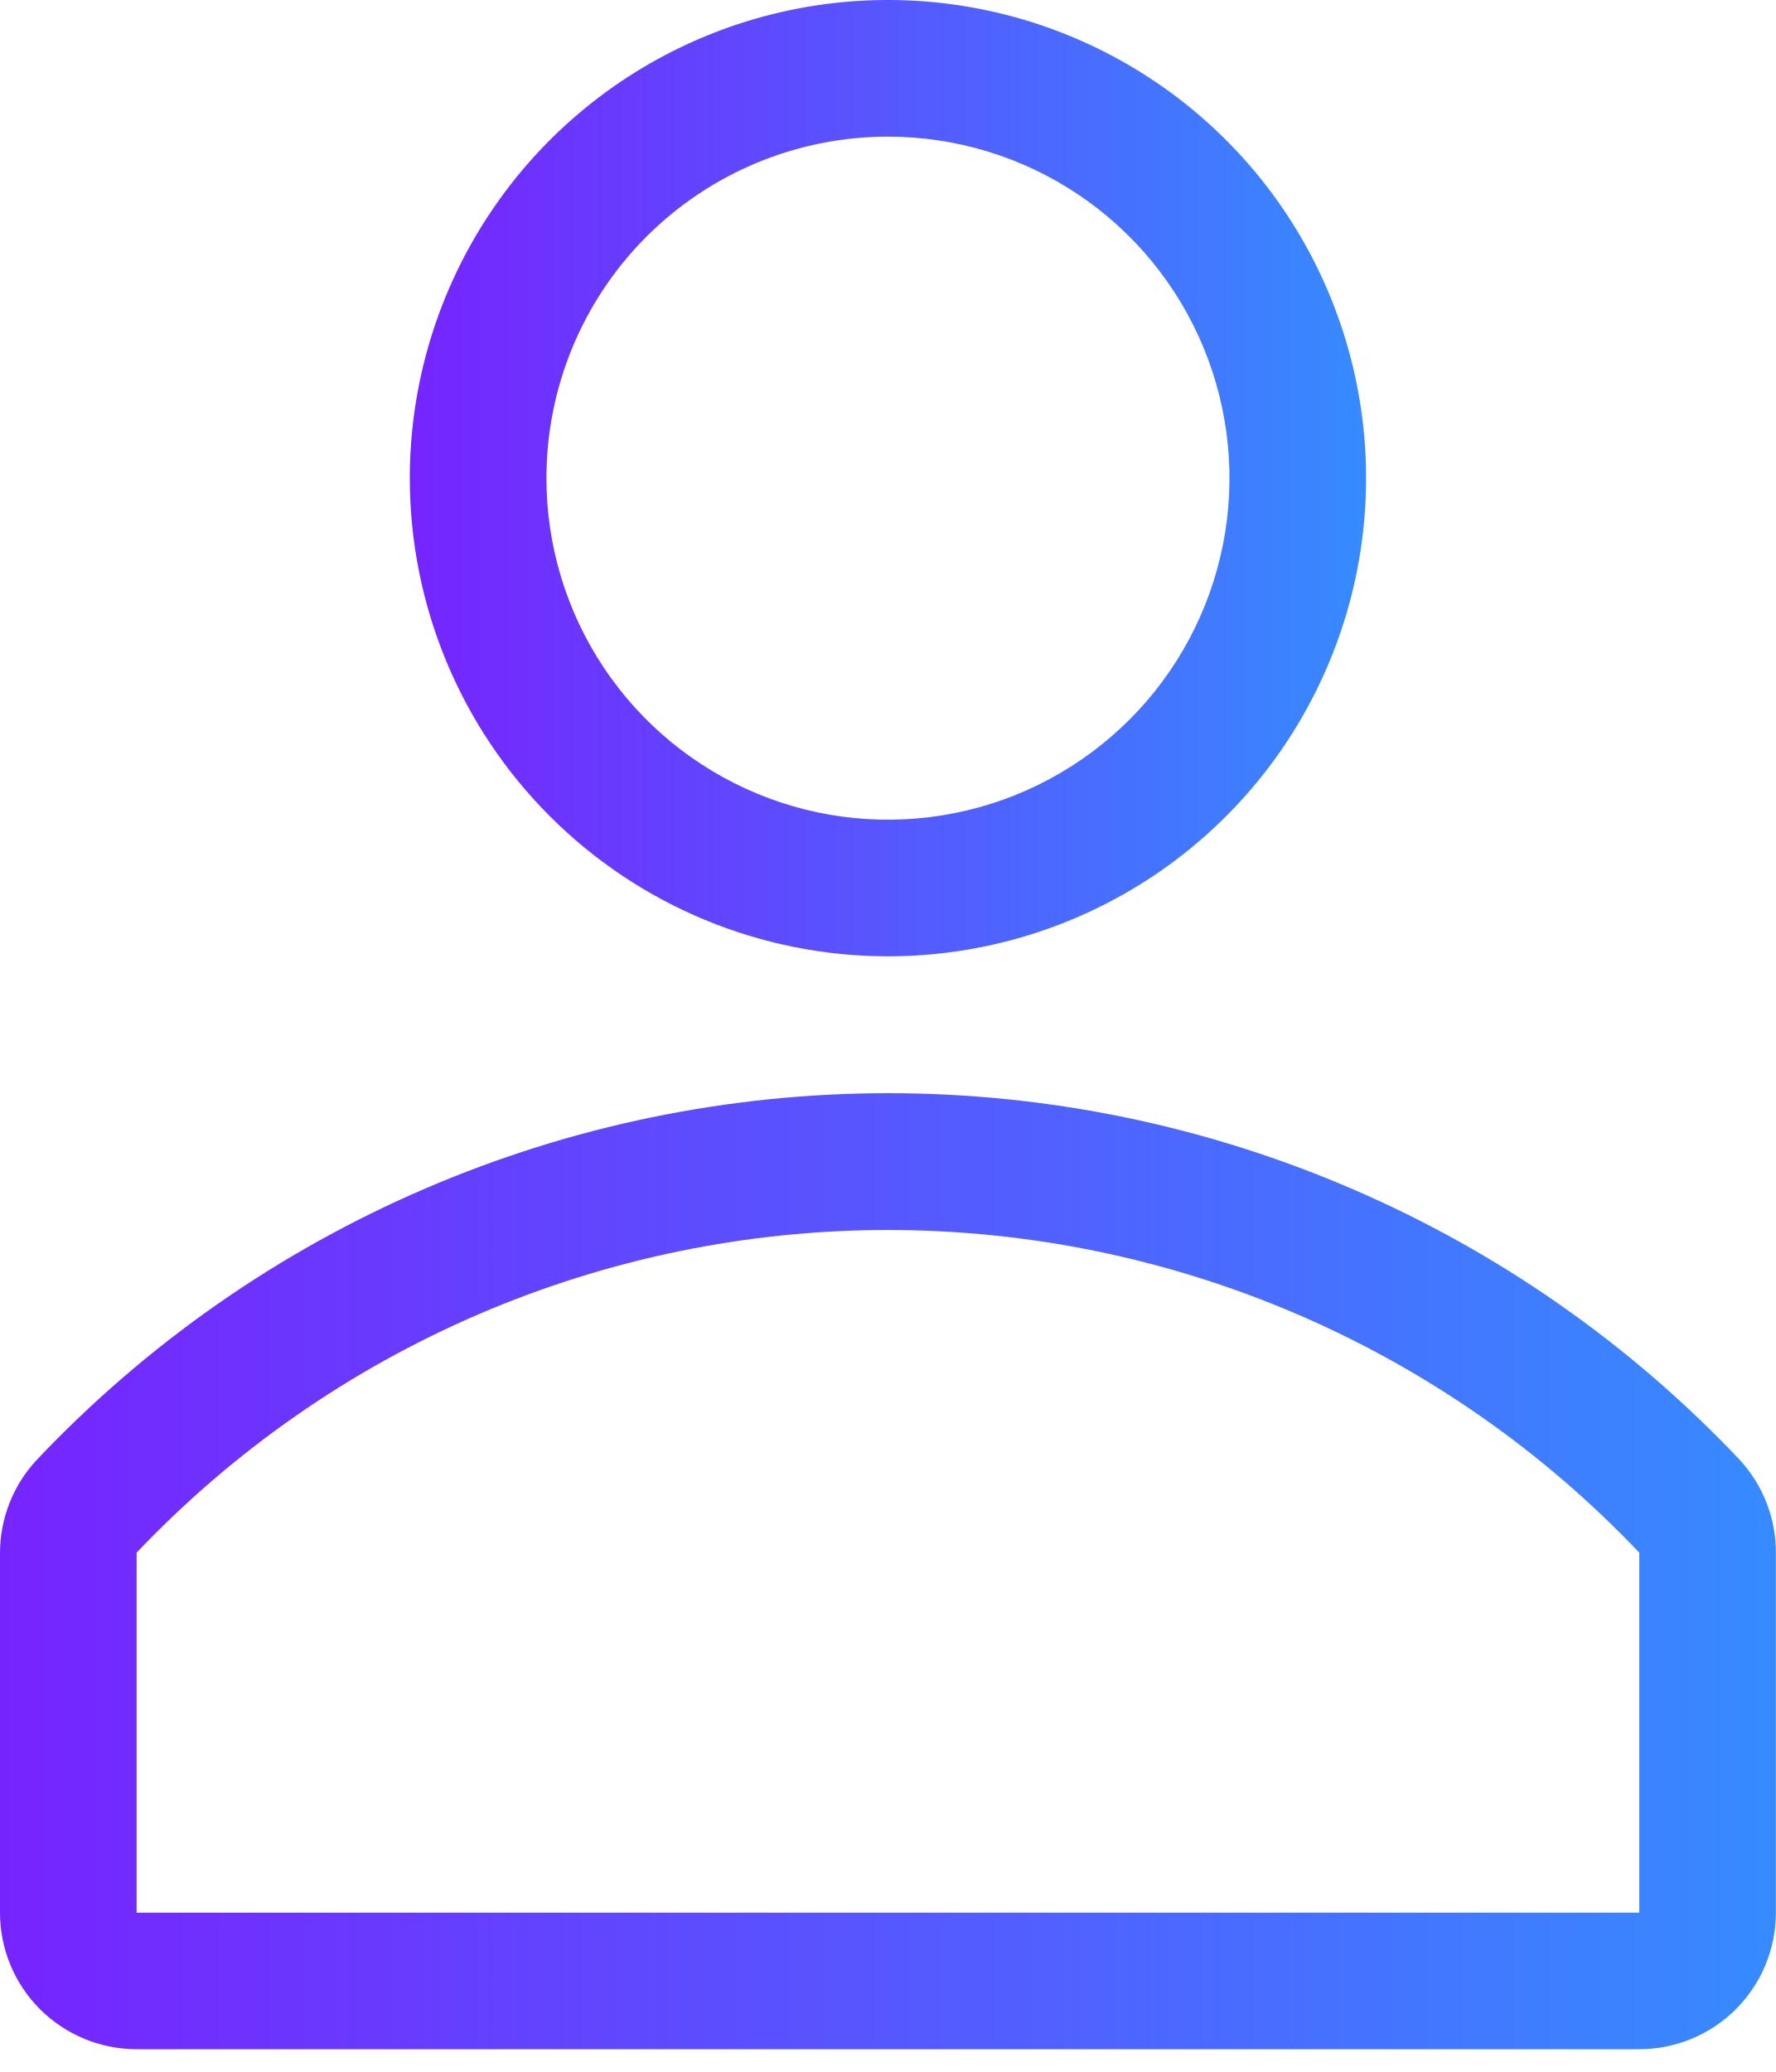
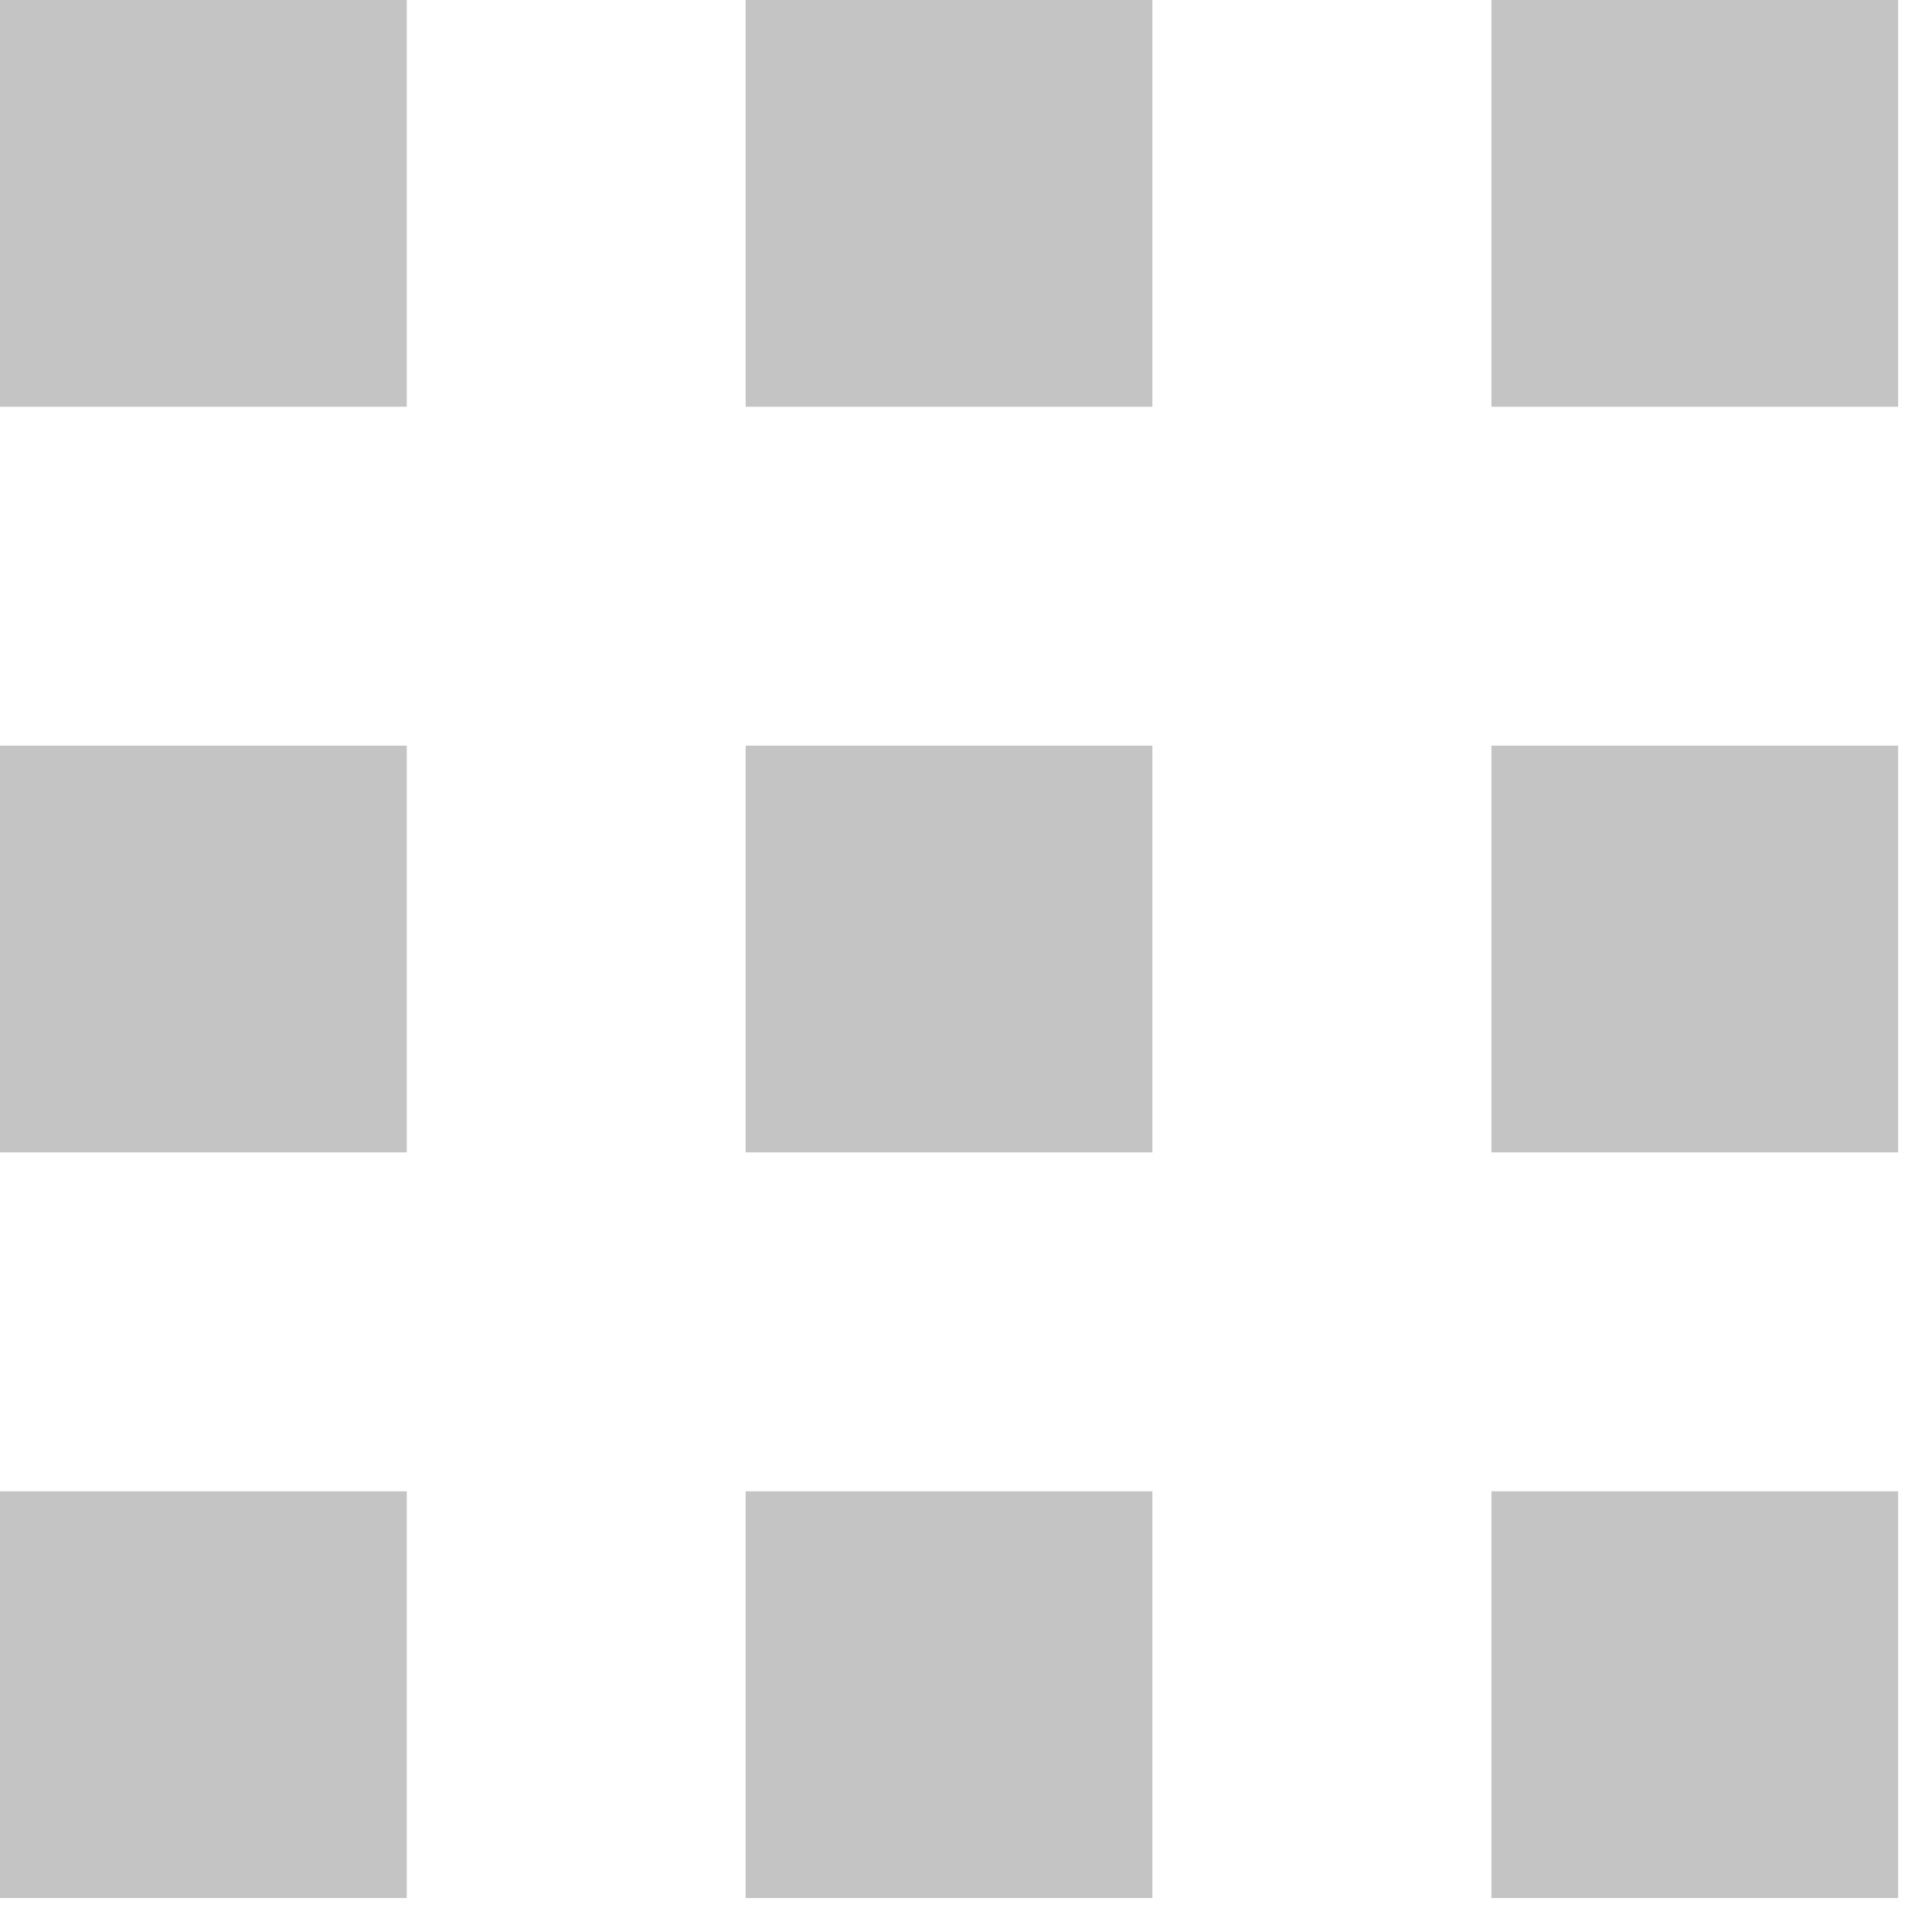
- <svg xmlns="http://www.w3.org/2000/svg" width="30" height="35" viewBox="0 0 30 35" fill="none">
-   <path d="M15 16.154C16.598 16.154 18.159 15.68 19.488 14.793C20.816 13.905 21.851 12.644 22.462 11.168C23.074 9.692 23.234 8.068 22.922 6.501C22.61 4.934 21.841 3.495 20.712 2.366C19.582 1.236 18.143 0.467 16.576 0.155C15.009 -0.156 13.385 0.003 11.909 0.615C10.434 1.226 9.172 2.261 8.285 3.59C7.397 4.918 6.923 6.479 6.923 8.077C6.923 10.219 7.774 12.273 9.289 13.788C10.804 15.303 12.858 16.154 15 16.154ZM15 2.308C16.141 2.308 17.257 2.646 18.206 3.28C19.154 3.914 19.894 4.815 20.33 5.869C20.767 6.923 20.881 8.083 20.659 9.202C20.436 10.322 19.887 11.35 19.08 12.156C18.273 12.963 17.245 13.513 16.126 13.735C15.007 13.958 13.847 13.844 12.793 13.407C11.738 12.97 10.837 12.231 10.203 11.282C9.569 10.333 9.231 9.218 9.231 8.077C9.231 6.547 9.839 5.079 10.921 3.997C12.003 2.916 13.47 2.308 15 2.308Z" fill="url(#paint0_linear_76_1266)" />
-   <path d="M29.388 24.658C27.538 22.702 25.308 21.144 22.835 20.08C20.362 19.015 17.698 18.466 15.006 18.466C12.313 18.466 9.649 19.015 7.176 20.08C4.703 21.144 2.473 22.702 0.623 24.658C0.222 25.086 -0.001 25.652 2.78112e-06 26.239V32.308C2.78112e-06 32.92 0.243 33.507 0.676 33.94C1.109 34.372 1.696 34.615 2.308 34.615H27.692C28.304 34.615 28.891 34.372 29.324 33.94C29.757 33.507 30 32.92 30 32.308V26.239C30.004 25.653 29.785 25.088 29.388 24.658ZM27.692 32.308H2.308V26.227C3.943 24.505 5.911 23.134 8.093 22.197C10.275 21.26 12.625 20.777 15 20.777C17.375 20.777 19.724 21.26 21.907 22.197C24.088 23.134 26.057 24.505 27.692 26.227V32.308Z" fill="url(#paint1_linear_76_1266)" />
-   <defs>
-     <linearGradient id="paint0_linear_76_1266" x1="6.923" y1="13.246" x2="23.139" y2="13.246" gradientUnits="userSpaceOnUse">
-       <stop stop-color="#7624FE" />
-       <stop offset="1" stop-color="#368BFF" />
-     </linearGradient>
-     <linearGradient id="paint1_linear_76_1266" x1="0" y1="31.709" x2="30.115" y2="31.709" gradientUnits="userSpaceOnUse">
-       <stop stop-color="#7624FE" />
-       <stop offset="1" stop-color="#368BFF" />
-     </linearGradient>
-   </defs>
+ <svg xmlns="http://www.w3.org/2000/svg" width="19" height="19" viewBox="0 0 19 19" fill="none">
+   <path d="M0 0H4V4H0V0Z" fill="#C4C4C4" />
+   <path d="M0 7.333H4V11.333H0V7.333Z" fill="#C4C4C4" />
+   <path d="M0 14.666H4V18.666H0V14.666Z" fill="#C4C4C4" />
+   <path d="M7.333 0H11.333V4H7.333V0Z" fill="#C4C4C4" />
+   <path d="M7.333 7.333H11.333V11.333H7.333V7.333Z" fill="#C4C4C4" />
+   <path d="M7.333 14.666H11.333V18.666H7.333V14.666Z" fill="#C4C4C4" />
+   <path d="M14.667 0H18.667V4H14.667V0Z" fill="#C4C4C4" />
+   <path d="M14.667 7.333H18.667V11.333H14.667V7.333Z" fill="#C4C4C4" />
+   <path d="M14.667 14.666H18.667V18.666H14.667V14.666Z" fill="#C4C4C4" />
</svg>
